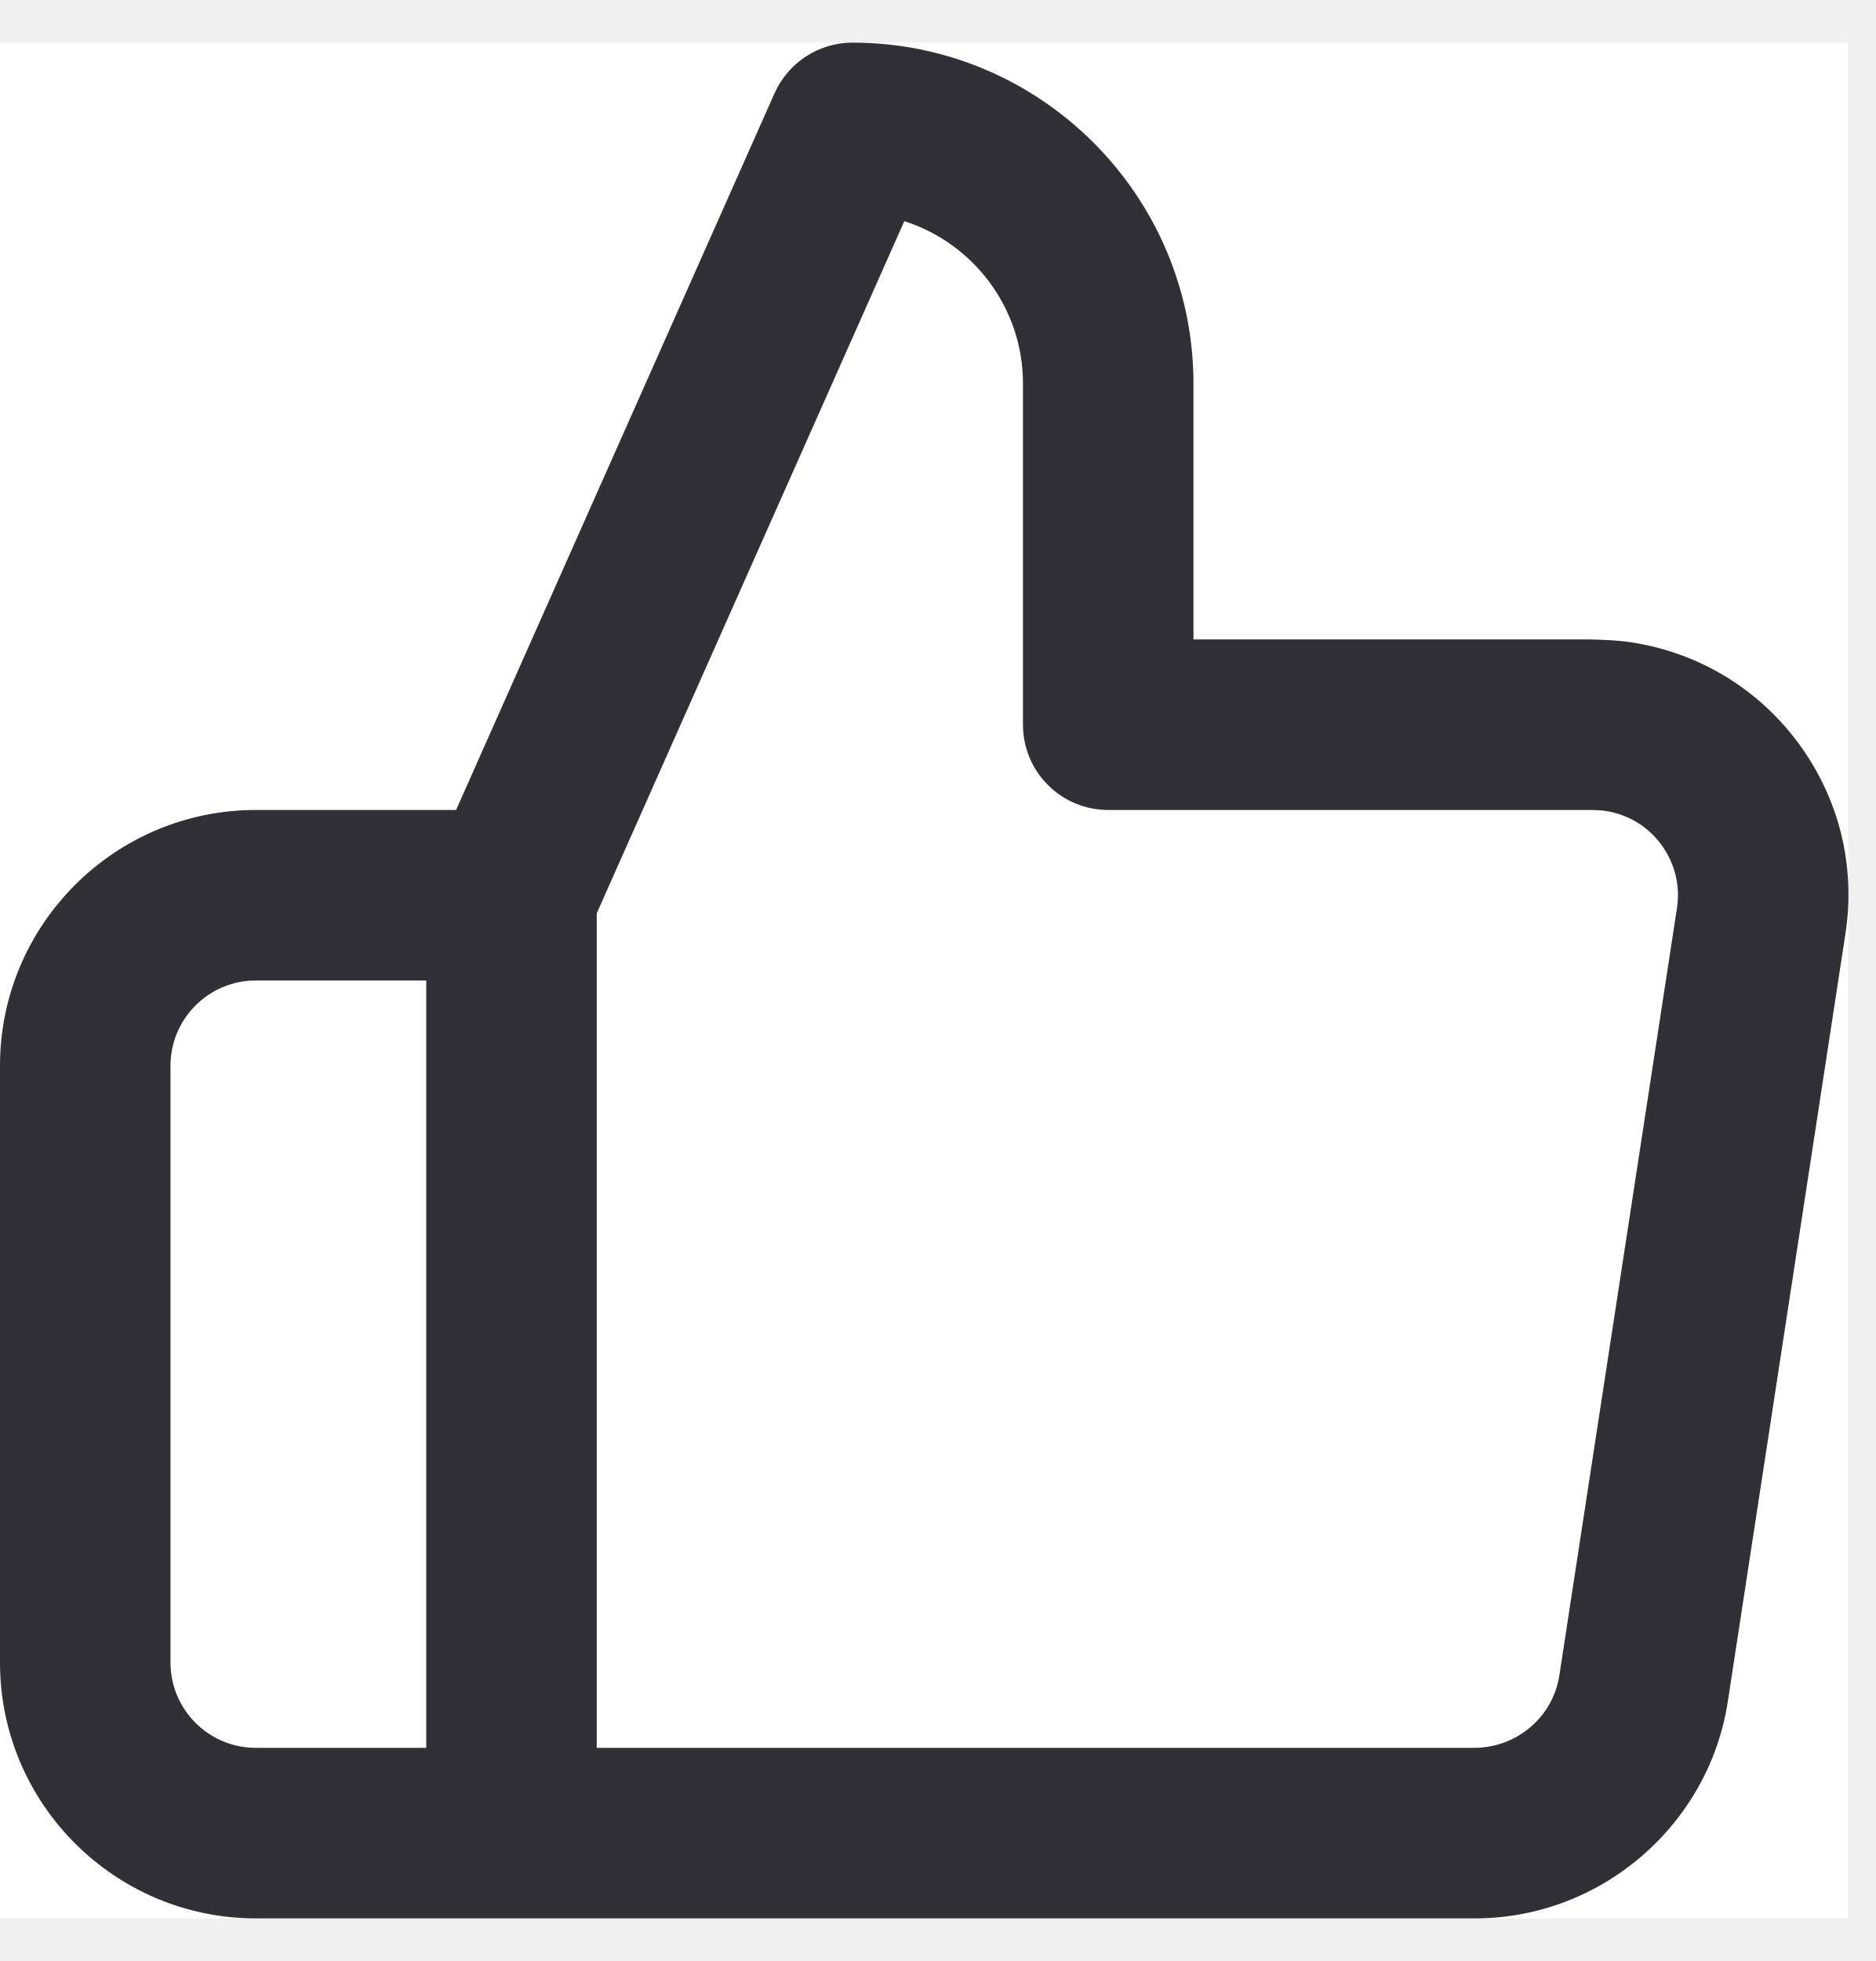
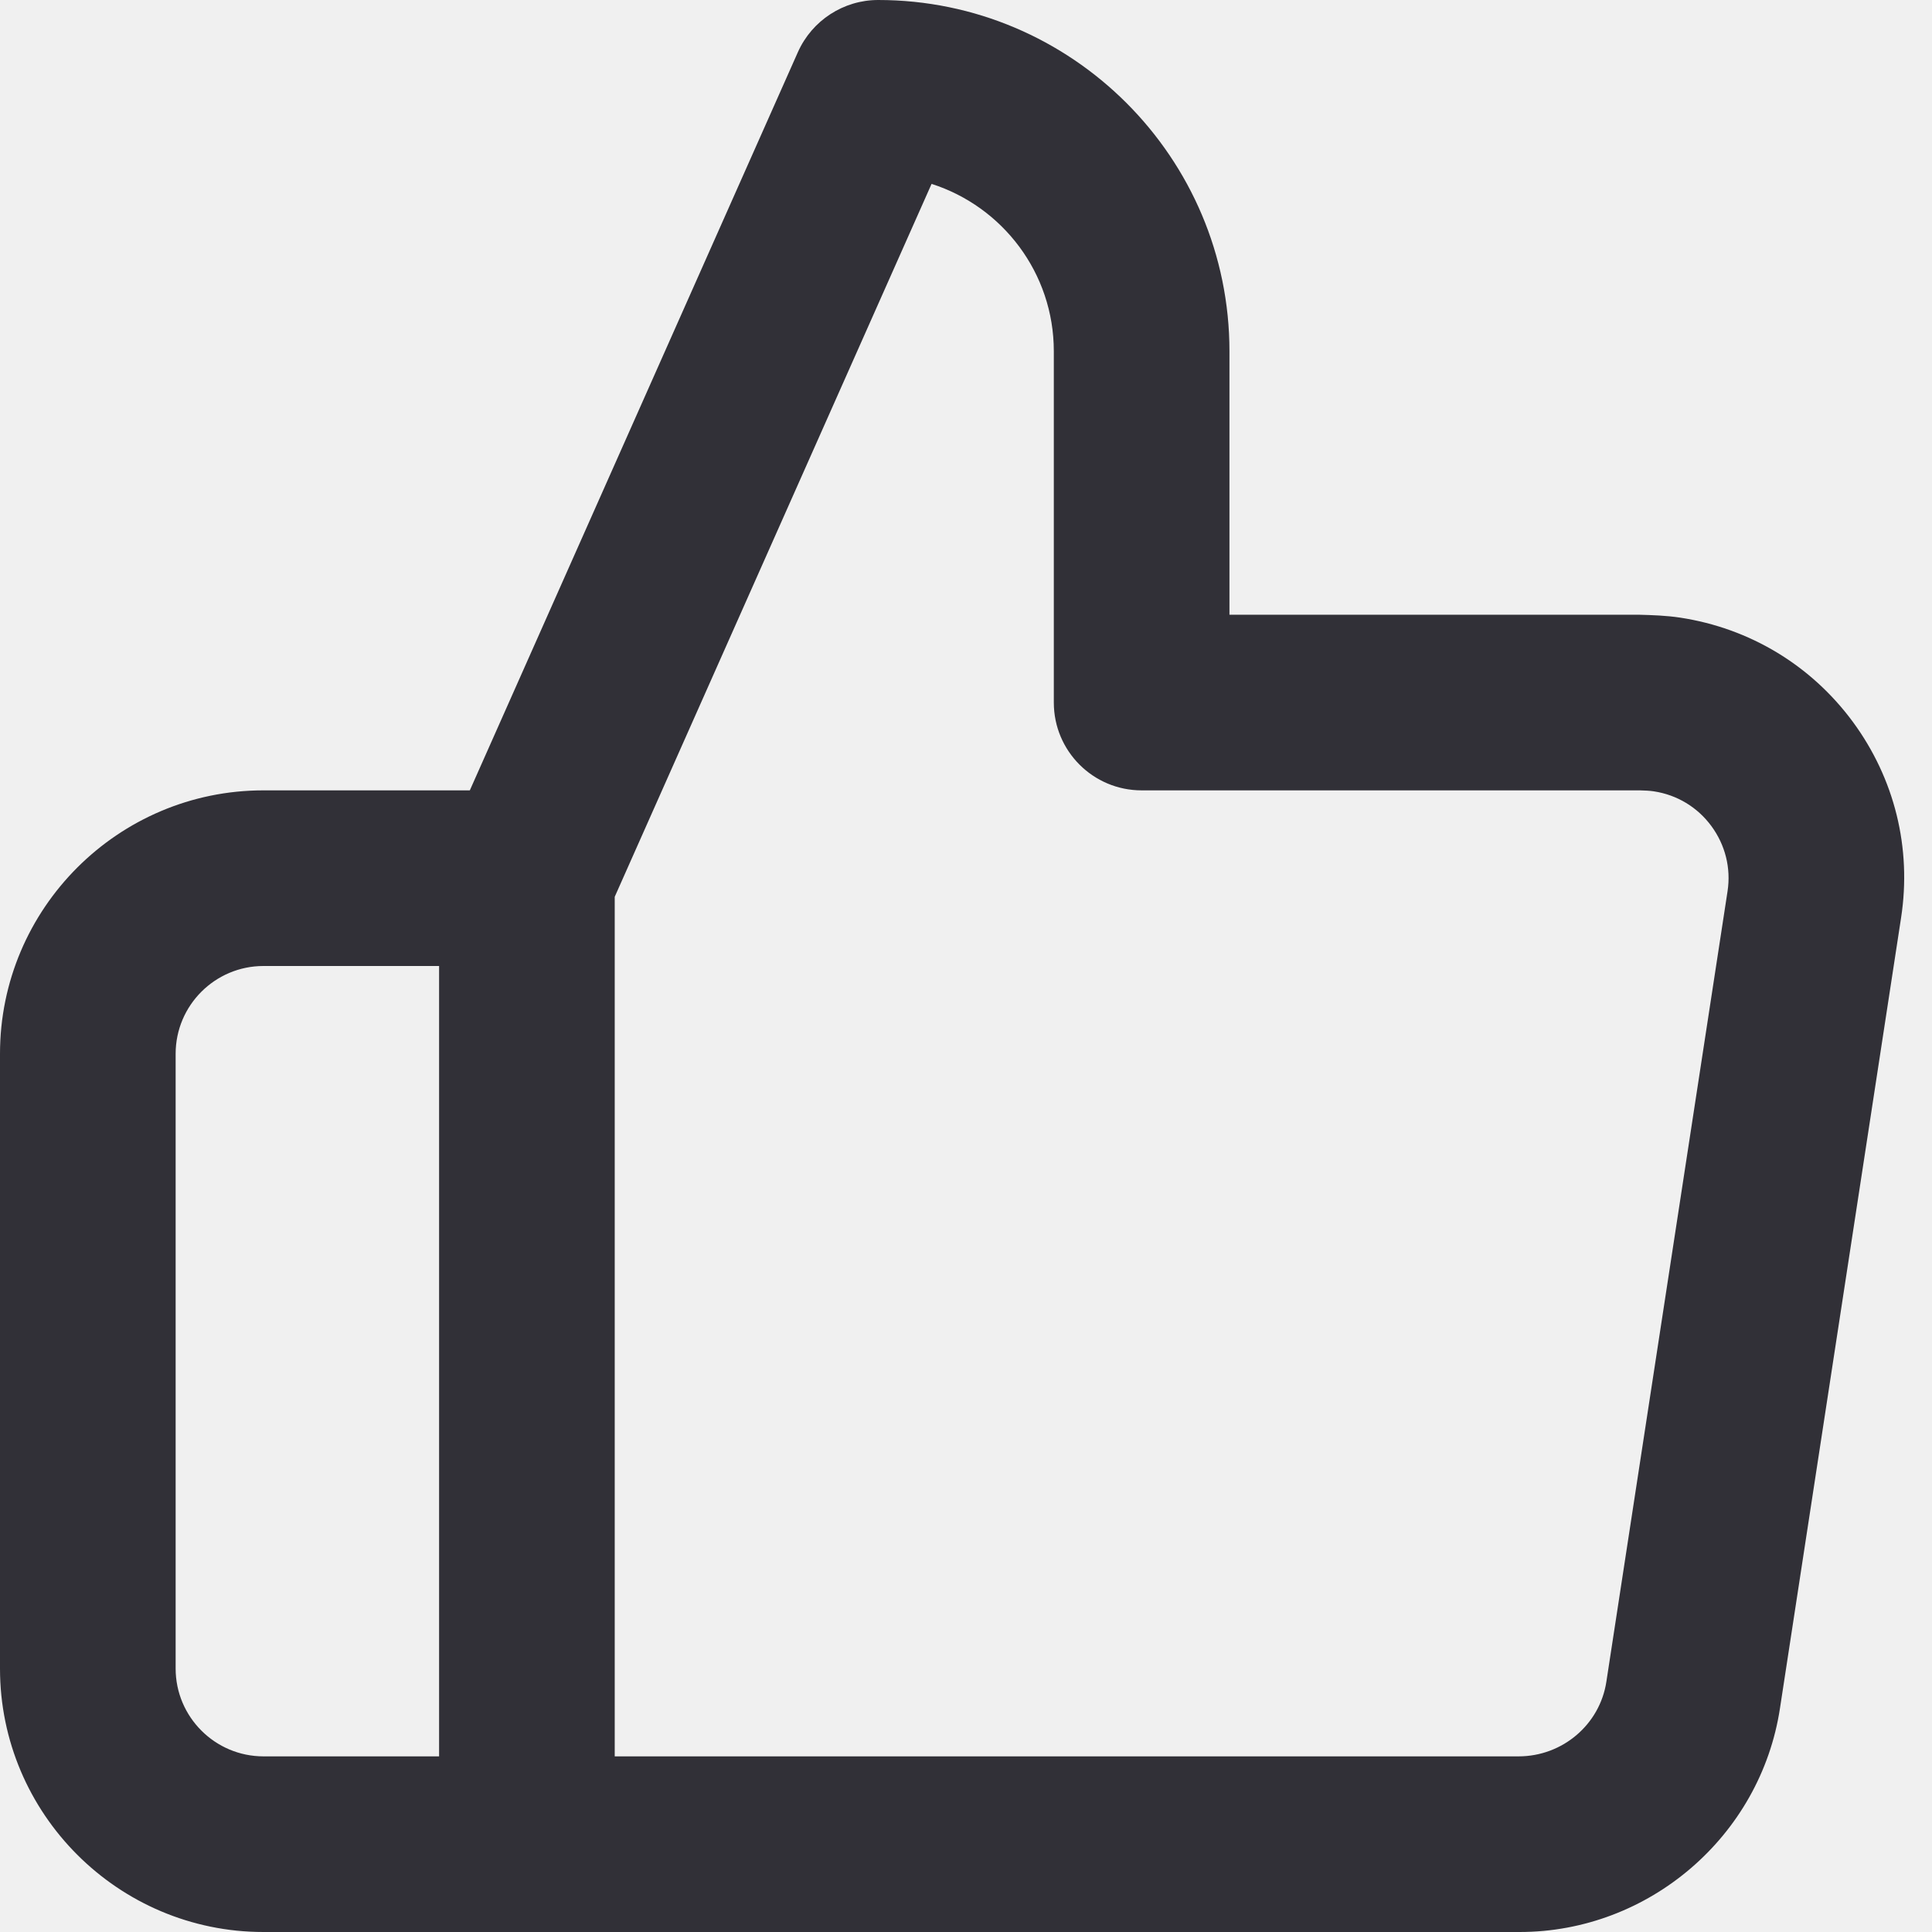
- <svg xmlns="http://www.w3.org/2000/svg" width="22" height="23" viewBox="0 0 22 23" fill="none">
-   <rect width="21.683" height="22" transform="translate(0 0.5)" fill="white" />
-   <path fill-rule="evenodd" clip-rule="evenodd" d="M18.292 19.65C18.218 20.136 17.794 20.5 17.292 20.5H17.28H7V10.712L10.608 2.594C11.415 2.852 12 3.608 12 4.5V8.5C12 9.052 12.447 9.5 13 9.5H18.674C18.728 9.502 18.78 9.503 18.832 9.511C19.097 9.551 19.33 9.692 19.488 9.907C19.646 10.122 19.712 10.385 19.672 10.648L18.292 19.65ZM5 20.5H3C2.449 20.5 2 20.051 2 19.5V12.5C2 11.948 2.449 11.5 3 11.5H5V20.5ZM21.099 8.72C20.623 8.075 19.925 7.654 19.132 7.533C18.972 7.509 18.814 7.504 18.66 7.5H14V4.5C14 2.294 12.206 0.5 10 0.5C9.605 0.5 9.247 0.733 9.086 1.093L5.35 9.5H3C1.346 9.5 0 10.845 0 12.5V19.5C0 21.154 1.346 22.5 3 22.5H17.269H17.304C18.776 22.5 20.048 21.409 20.269 19.951L21.648 10.95C21.77 10.157 21.574 9.366 21.099 8.72Z" fill="#313037" />
+ <svg xmlns="http://www.w3.org/2000/svg" width="22" height="22" viewBox="0 0 22 22" fill="none">
+   <path fill-rule="evenodd" clip-rule="evenodd" d="M18.292 19.15C18.218 19.636 17.794 20 17.292 20H17.28H7V10.212L10.608 2.094C11.415 2.352 12 3.108 12 4V8C12 8.552 12.447 9 13 9H18.674C18.728 9.002 18.78 9.003 18.832 9.011C19.097 9.051 19.33 9.192 19.488 9.407C19.646 9.622 19.712 9.885 19.672 10.148L18.292 19.15ZM5 20H3C2.449 20 2 19.551 2 19V12C2 11.448 2.449 11 3 11H5V20ZM21.099 8.22C20.623 7.575 19.925 7.154 19.132 7.033C18.972 7.009 18.814 7.004 18.66 7H14V4C14 1.794 12.206 0 10 0C9.605 0 9.247 0.233 9.086 0.593L5.35 9H3C1.346 9 0 10.345 0 12V19C0 20.654 1.346 22 3 22H17.269H17.304C18.776 22 20.048 20.909 20.269 19.451L21.648 10.45C21.77 9.657 21.574 8.866 21.099 8.22Z" fill="#313037" />
</svg>
